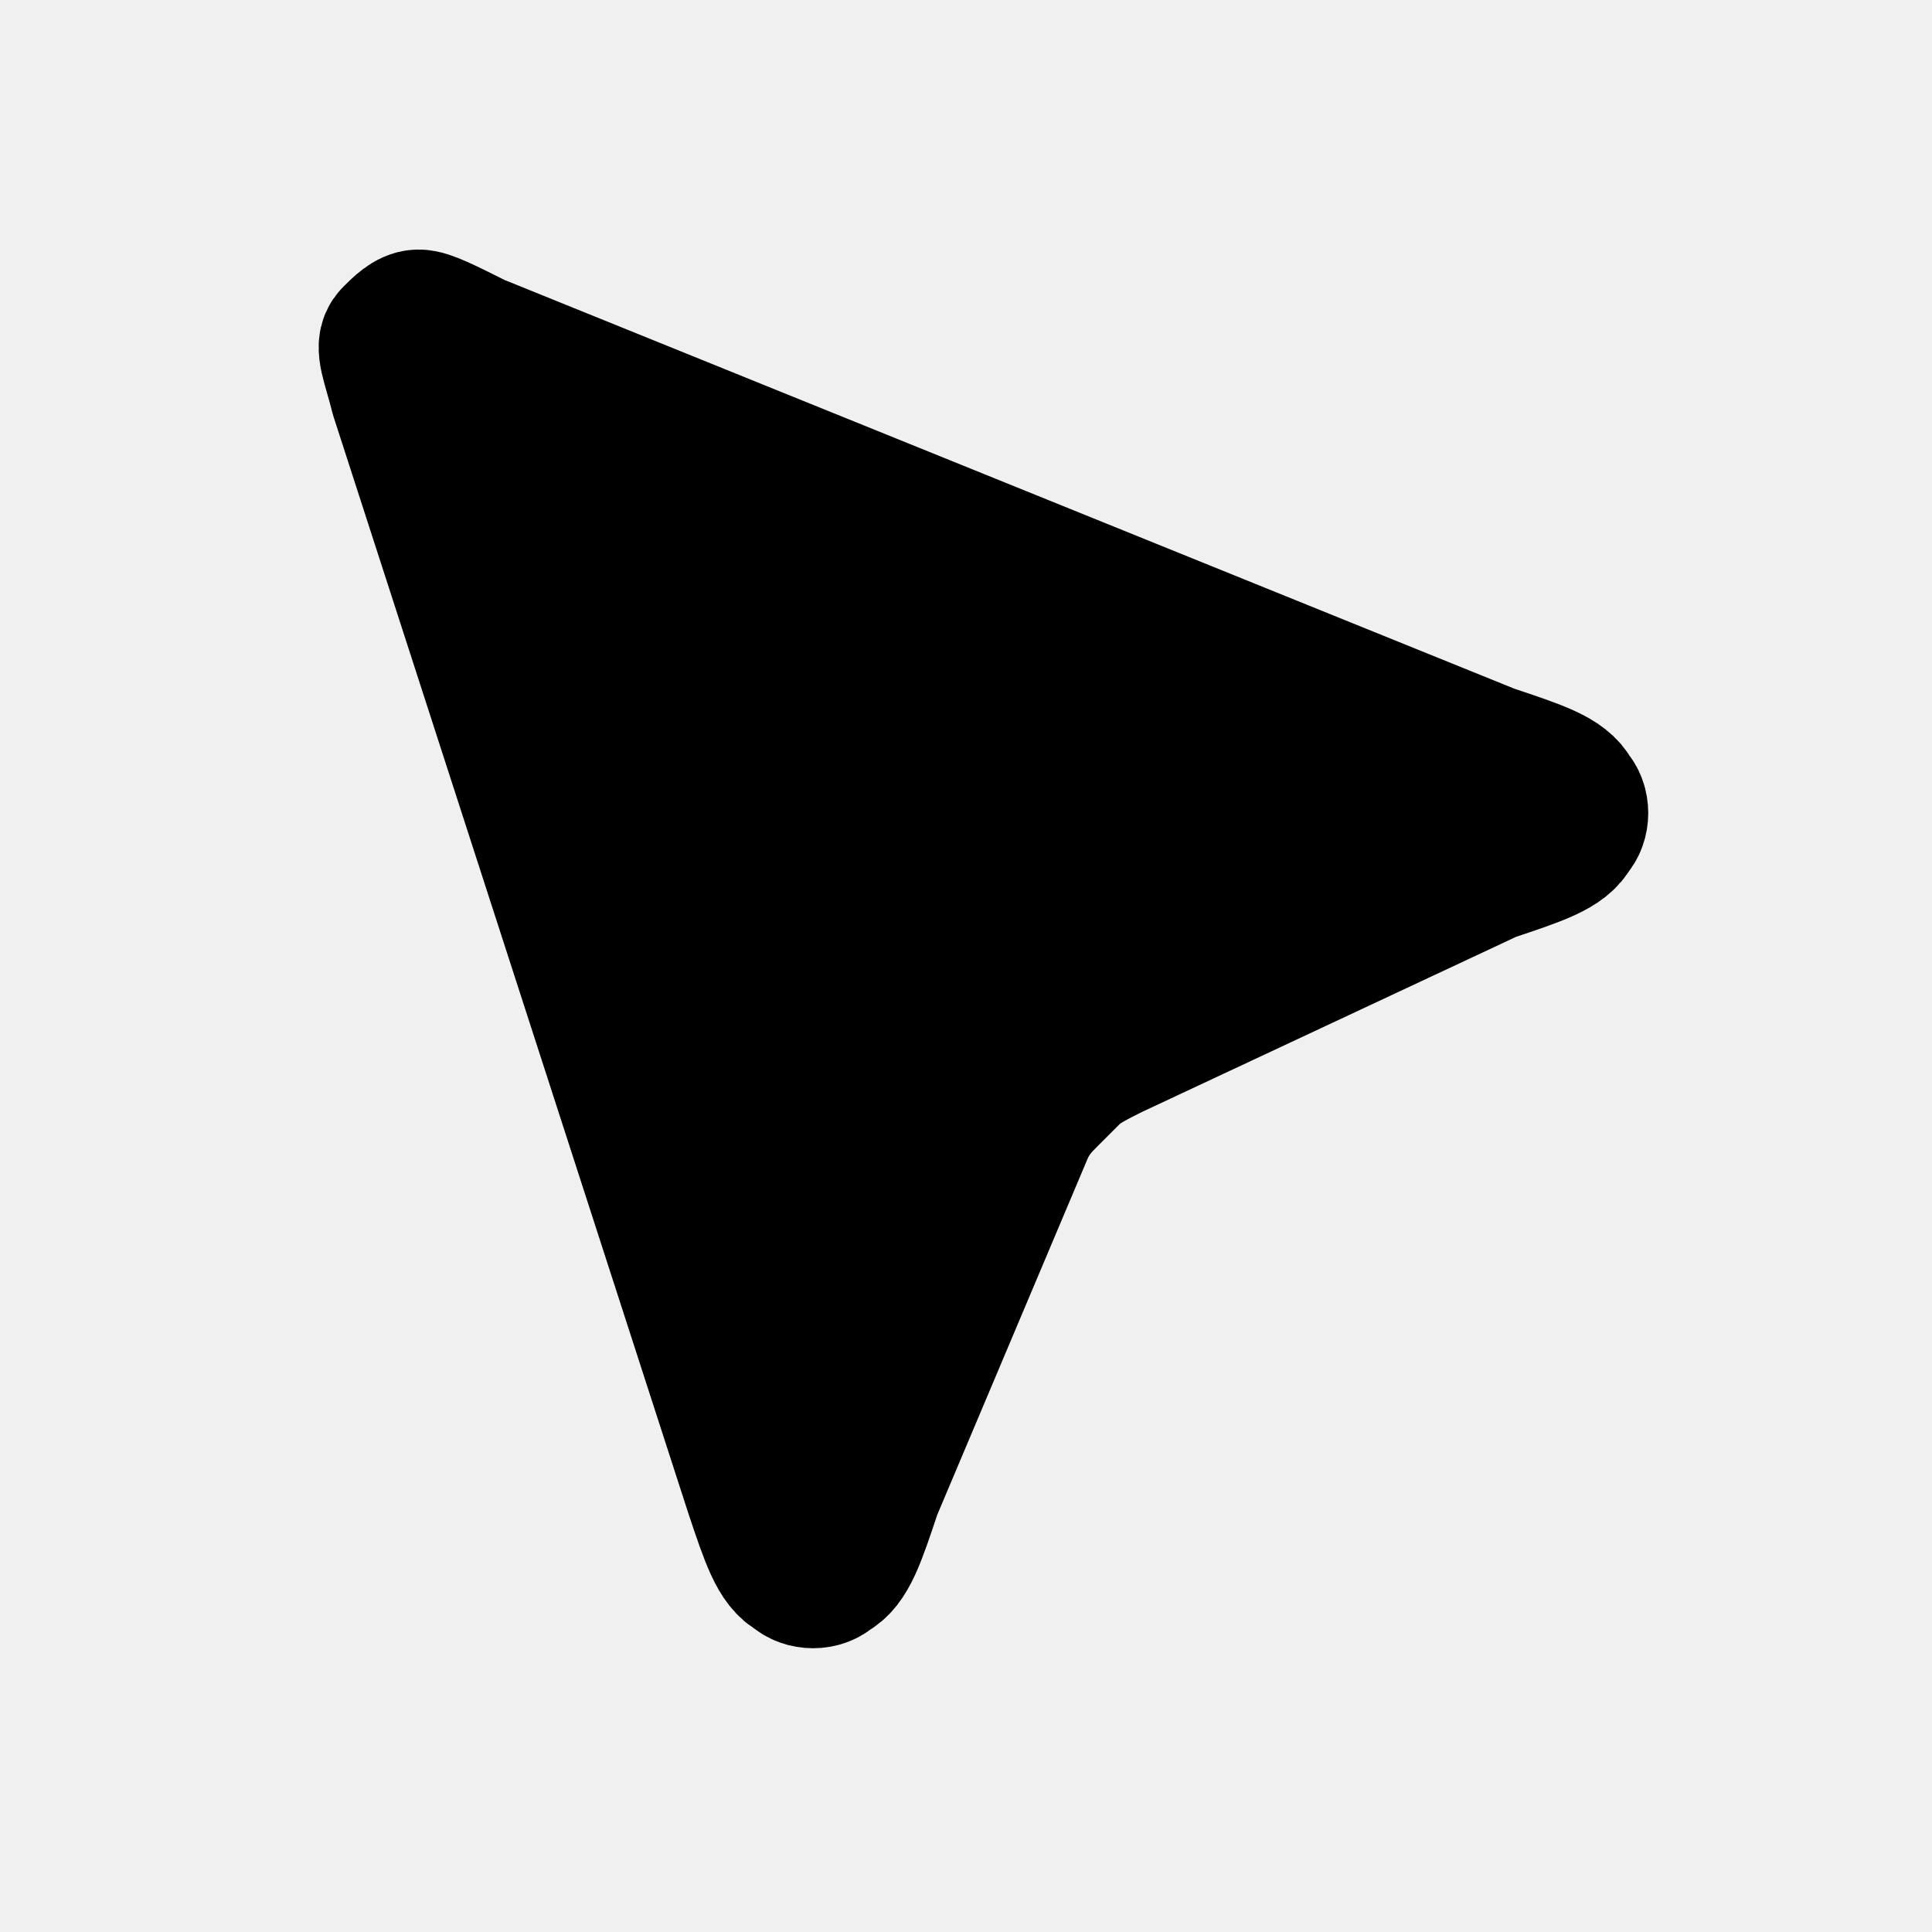
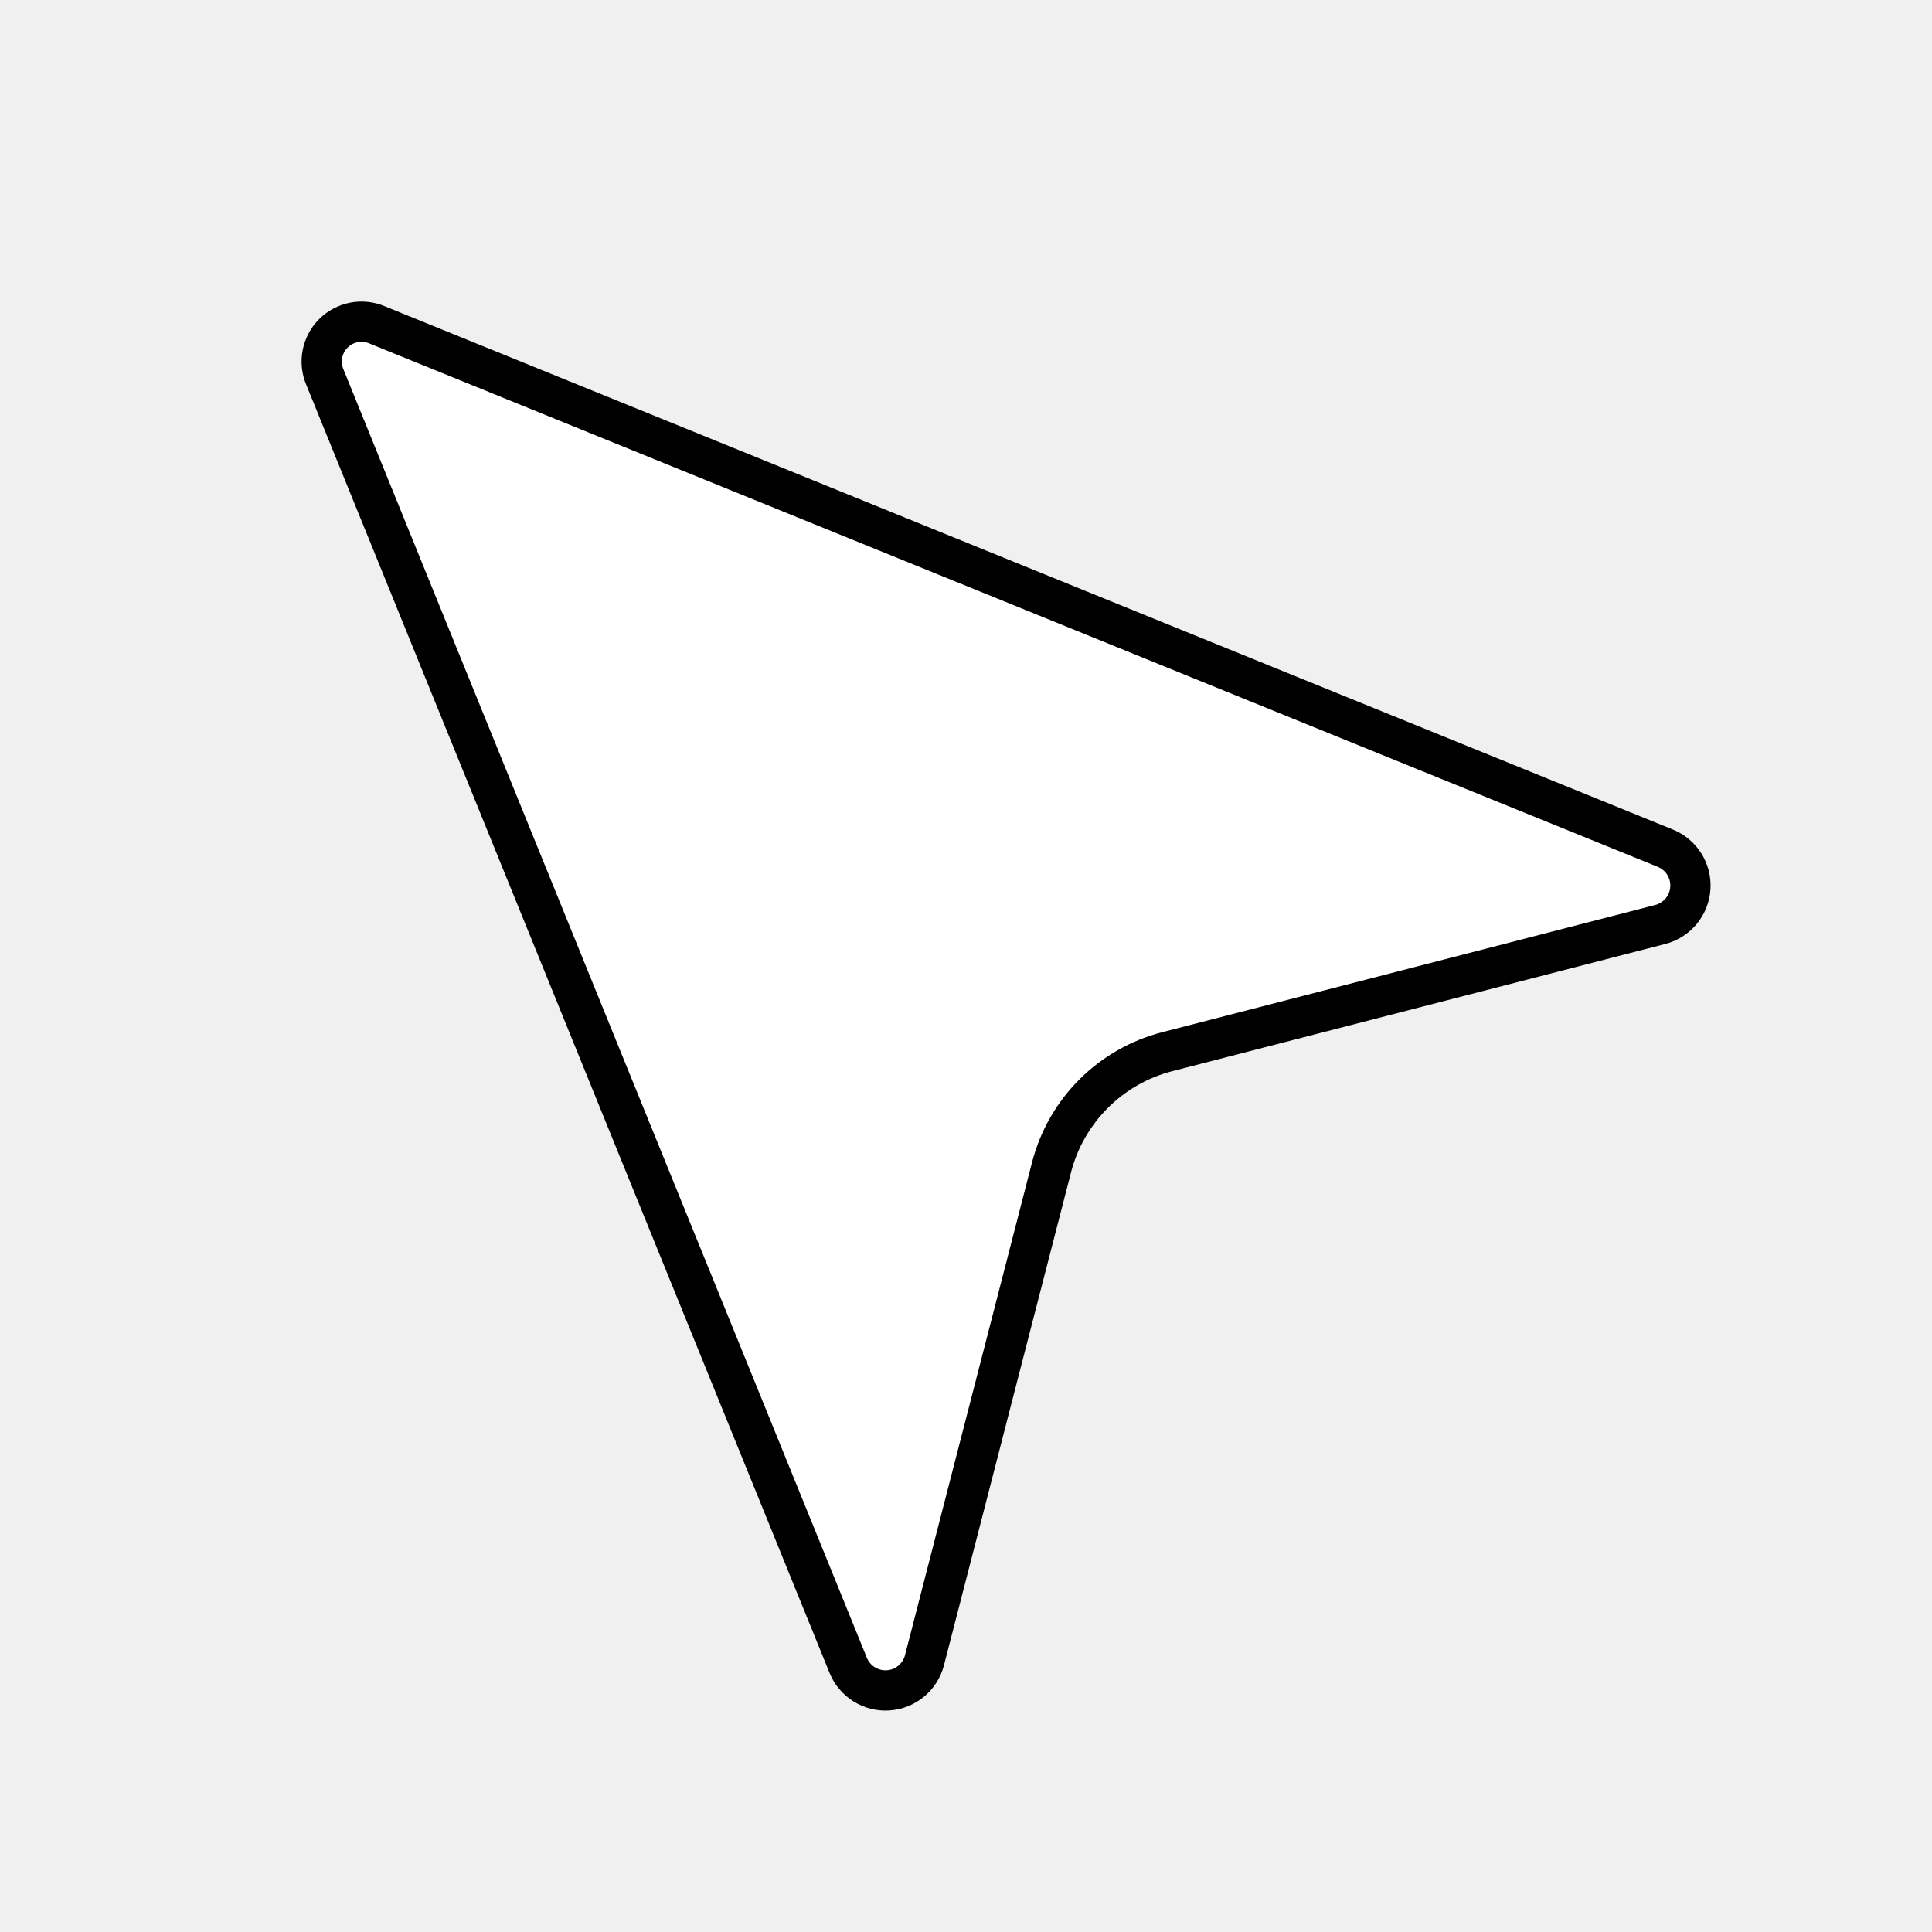
- <svg xmlns="http://www.w3.org/2000/svg" width="24" height="24" viewBox="0 0 24 24" fill="#000">
-   <path d="M18.5 10.8C19.1 10.6 19.4 10.5 19.5 10.3C19.6 10.2 19.6 10 19.5 9.9C19.4 9.7 19.1 9.6 18.5 9.4L5.9 4.3C5.5 4.1 5.3 4 5.2 4C5.1 4 5 4.1 4.9 4.2C4.8 4.3 4.9 4.5 5 4.9L9.4 18.5C9.6 19.1 9.7 19.4 9.9 19.5C10 19.6 10.2 19.6 10.3 19.5C10.5 19.4 10.6 19.1 10.8 18.5L12.7 14C12.8 13.8 12.9 13.7 13 13.6C13.1 13.5 13.2 13.4 13.3 13.3C13.4 13.2 13.6 13.1 13.8 13L18.5 10.8Z" stroke="currentColor" stroke-width="1.8" stroke-linecap="round" stroke-linejoin="round" />
+ <svg xmlns="http://www.w3.org/2000/svg" width="24" height="24" viewBox="0 0 24 24" fill="#fff" stroke="currentColor" stroke-width="0.5" stroke-linecap="round" stroke-linejoin="round" class="lucide lucide-mouse-pointer-2">
+   <path d="M4.037 4.688a.495.495 0 0 1 .651-.651l16 6.5a.5.5 0 0 1-.063.947l-6.124 1.58a2 2 0 0 0-1.438 1.435l-1.579 6.126a.5.5 0 0 1-.947.063z" />
</svg>
